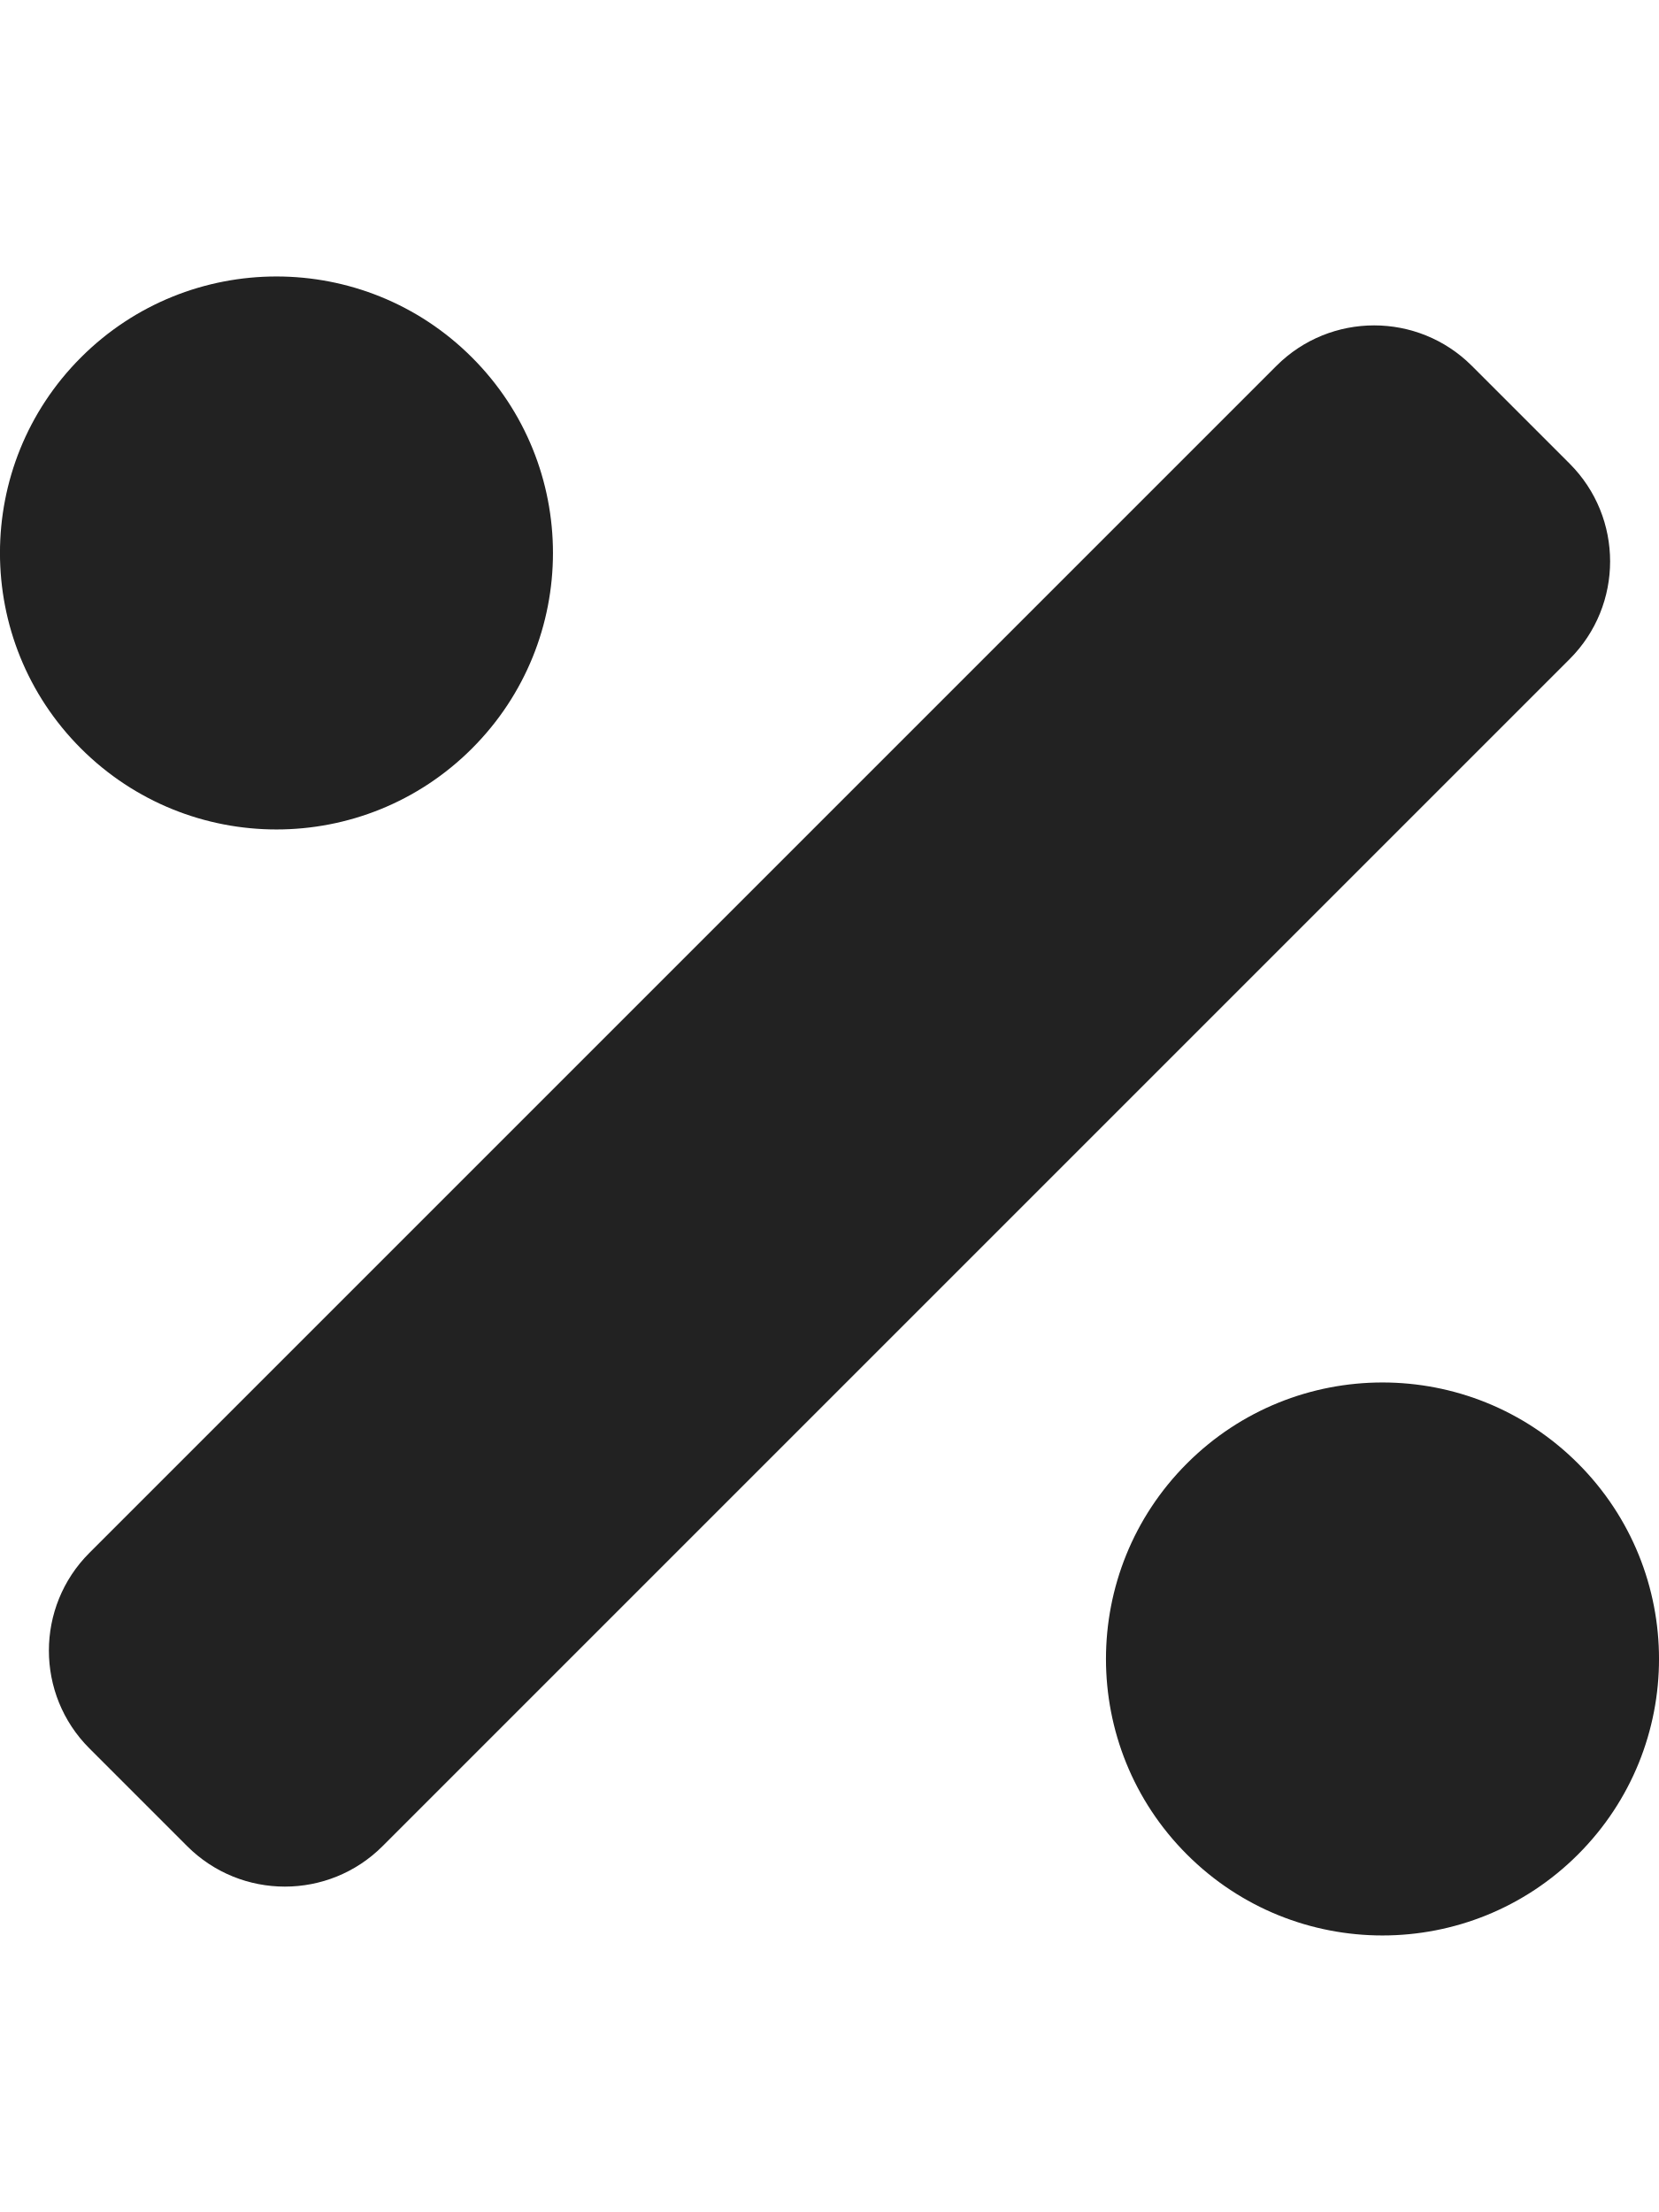
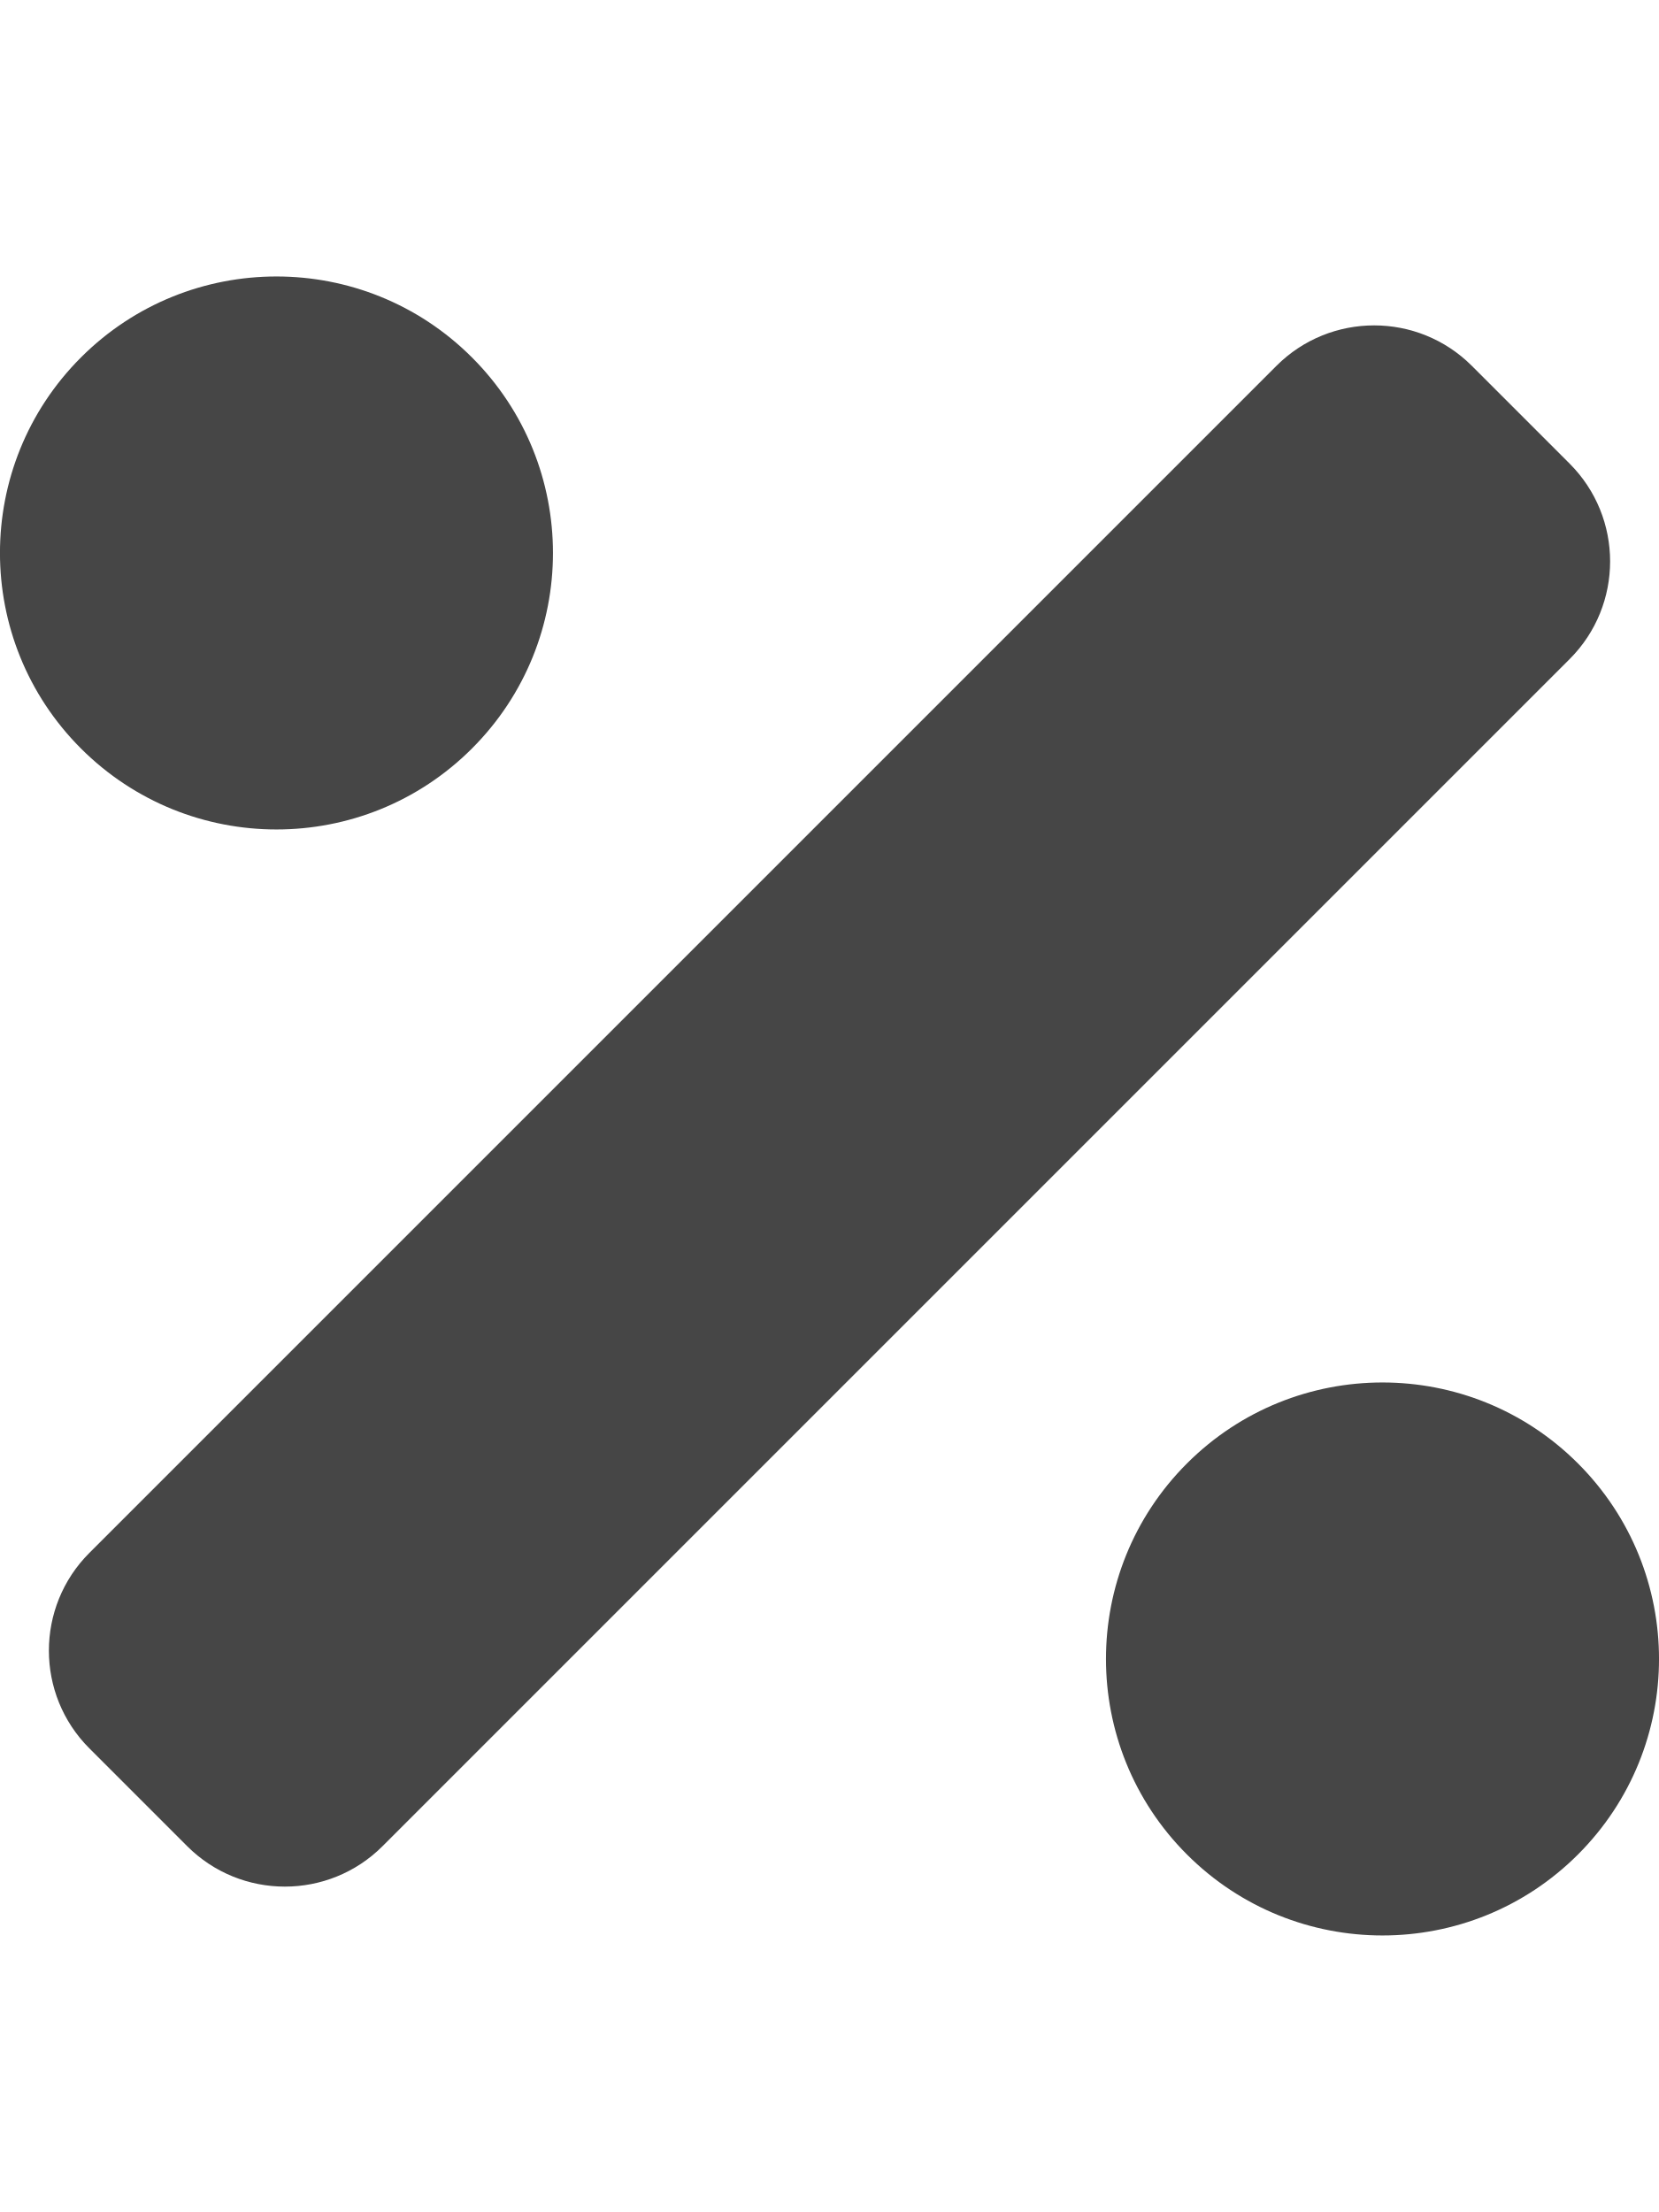
<svg xmlns="http://www.w3.org/2000/svg" width="24" height="32" viewBox="0 0 24 32" fill="none">
-   <path d="M6.828 10.828C8.39 9.266 8.39 6.733 6.828 5.171C5.266 3.609 2.733 3.609 1.171 5.171C-0.391 6.733 -0.391 9.266 1.171 10.828C2.734 12.39 5.266 12.39 6.828 10.828ZM22.828 21.171C21.266 19.609 18.733 19.609 17.171 21.171C15.609 22.733 15.609 25.266 17.171 26.828C18.733 28.39 21.266 28.39 22.828 26.828C24.391 25.266 24.391 22.734 22.828 21.171ZM22.707 6.707L21.293 5.293C20.512 4.512 19.246 4.512 18.465 5.293L1.293 22.465C0.512 23.246 0.512 24.512 1.293 25.293L2.707 26.707C3.488 27.488 4.754 27.488 5.535 26.707L22.707 9.535C23.488 8.754 23.488 7.488 22.707 6.707Z" fill="#222222" />
+   <path d="M6.828 10.828C8.39 9.266 8.39 6.733 6.828 5.171C5.266 3.609 2.733 3.609 1.171 5.171C-0.391 6.733 -0.391 9.266 1.171 10.828C2.734 12.39 5.266 12.39 6.828 10.828ZM22.828 21.171C21.266 19.609 18.733 19.609 17.171 21.171C15.609 22.733 15.609 25.266 17.171 26.828C18.733 28.39 21.266 28.39 22.828 26.828C24.391 25.266 24.391 22.734 22.828 21.171ZM22.707 6.707L21.293 5.293C20.512 4.512 19.246 4.512 18.465 5.293L1.293 22.465C0.512 23.246 0.512 24.512 1.293 25.293L2.707 26.707C3.488 27.488 4.754 27.488 5.535 26.707L22.707 9.535C23.488 8.754 23.488 7.488 22.707 6.707Z" fill="#212121" fill-opacity="0.83" />
</svg>
